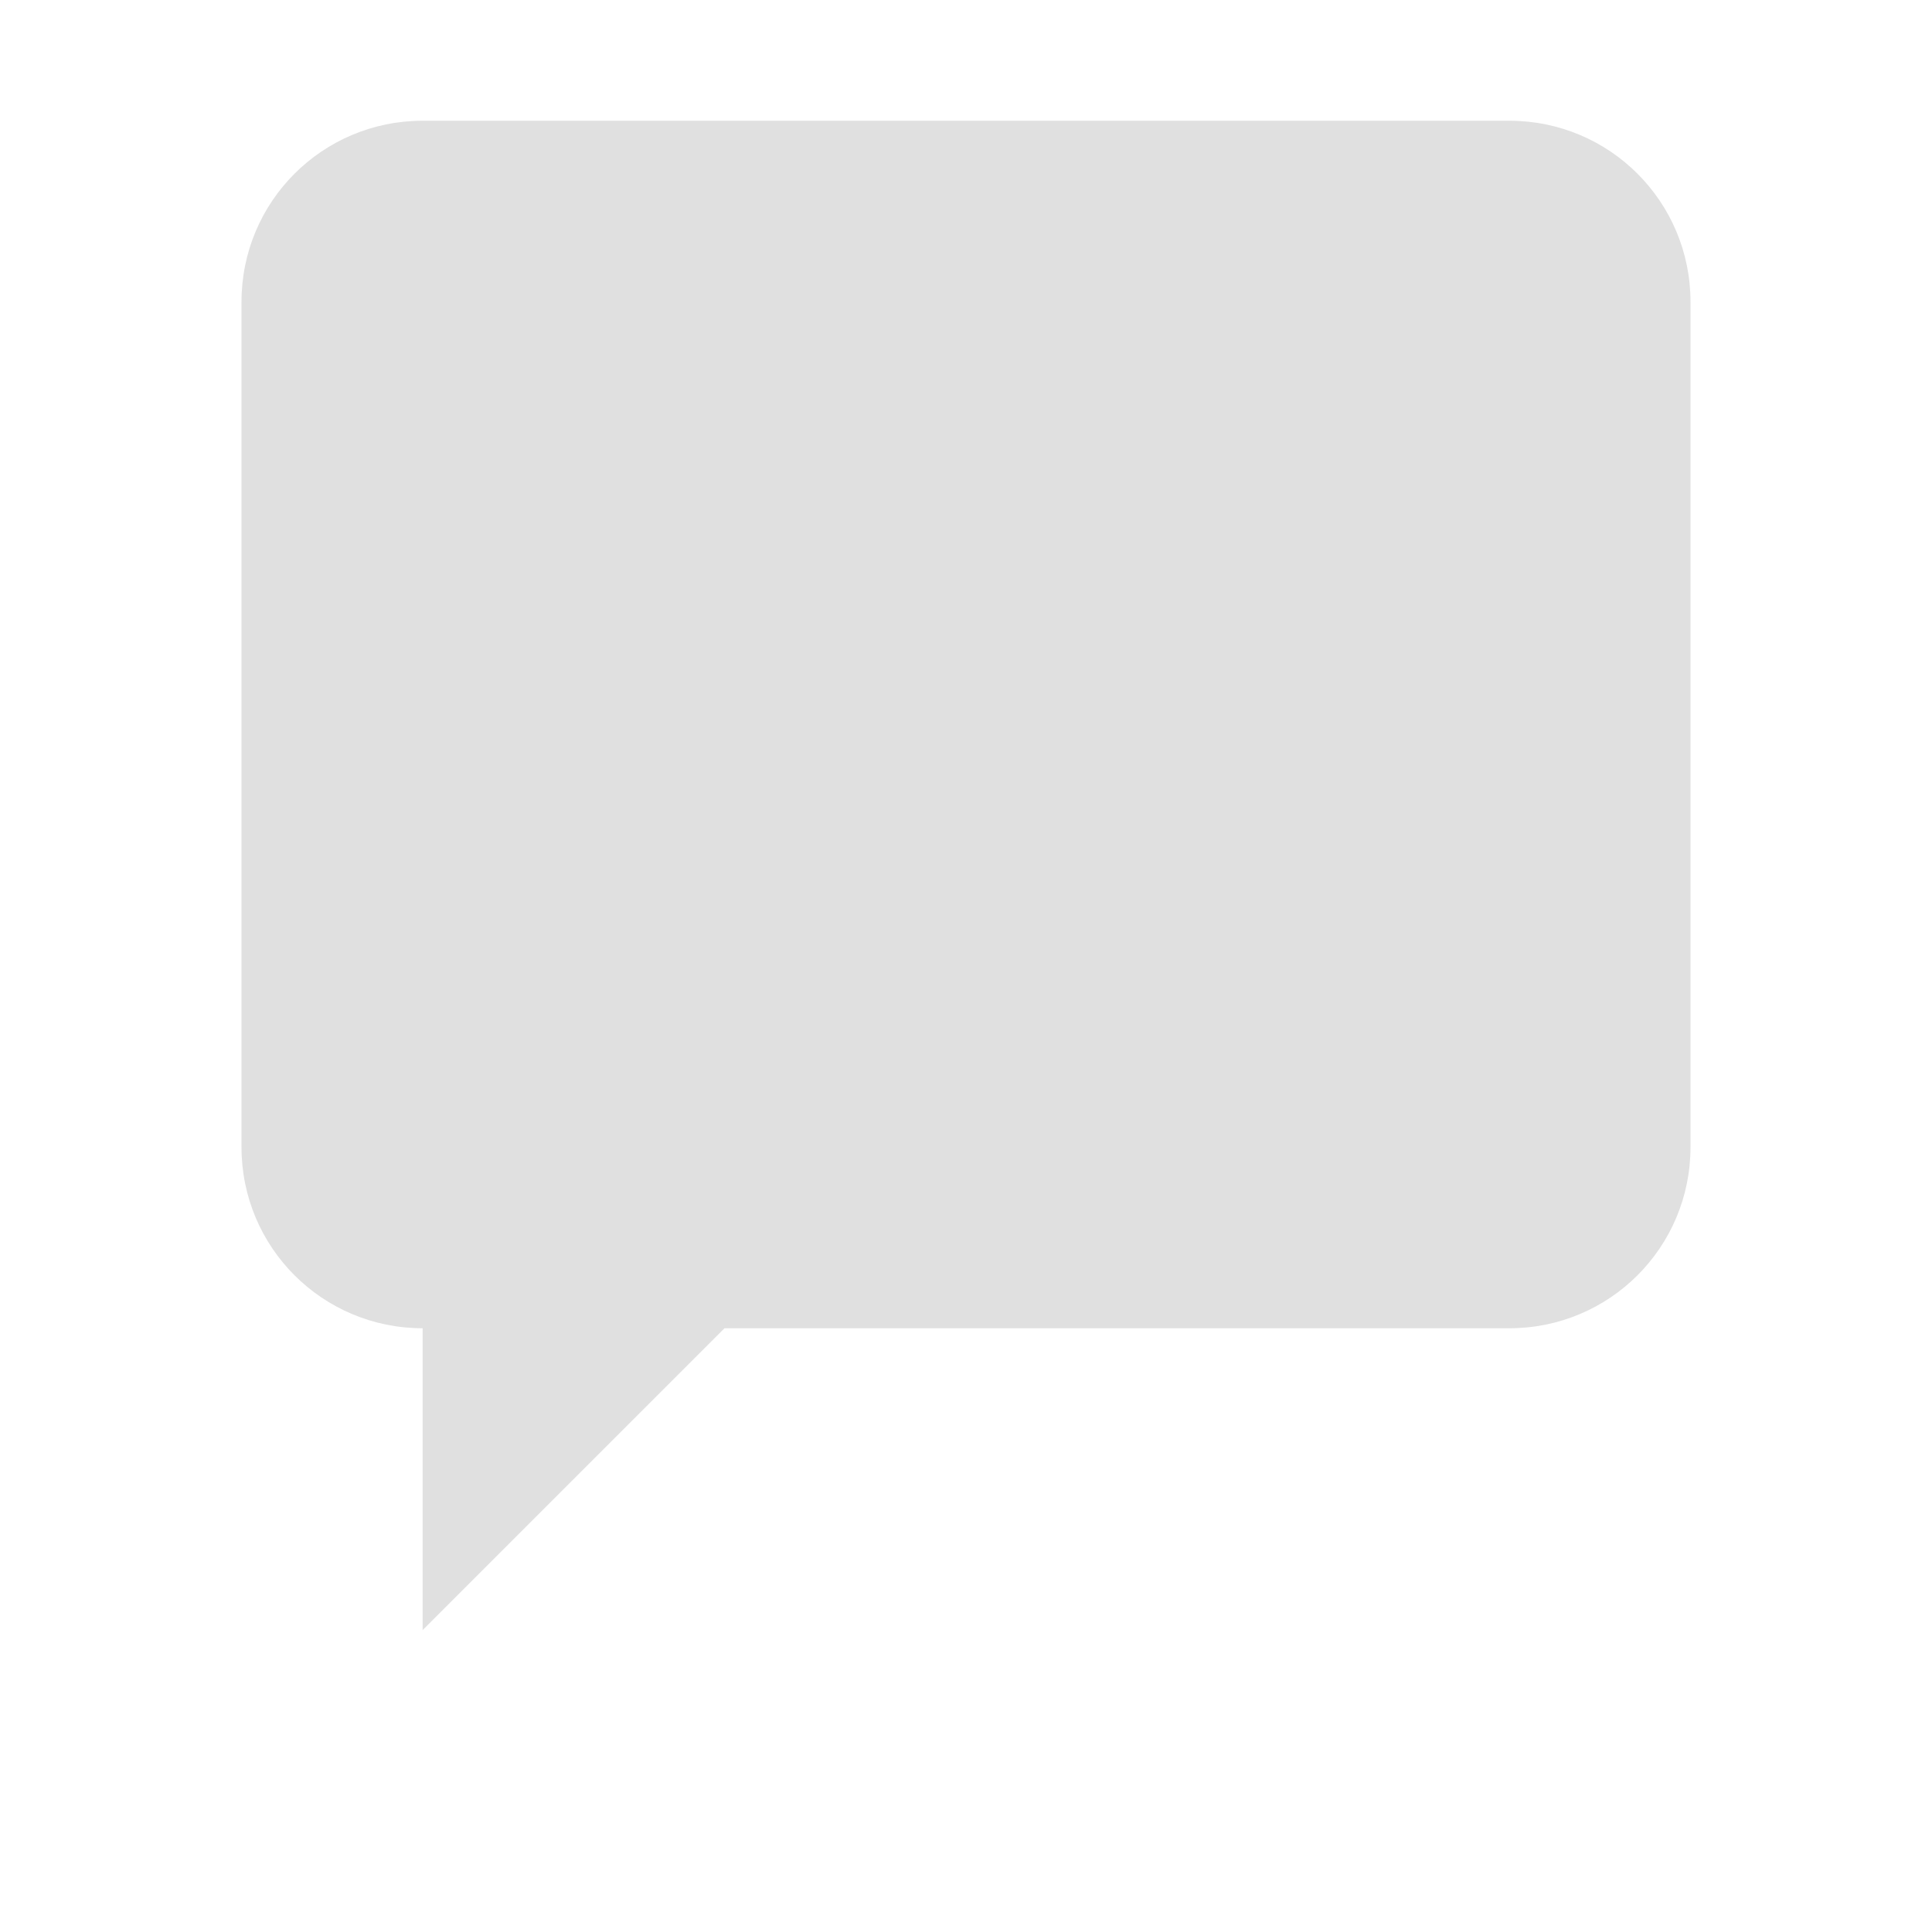
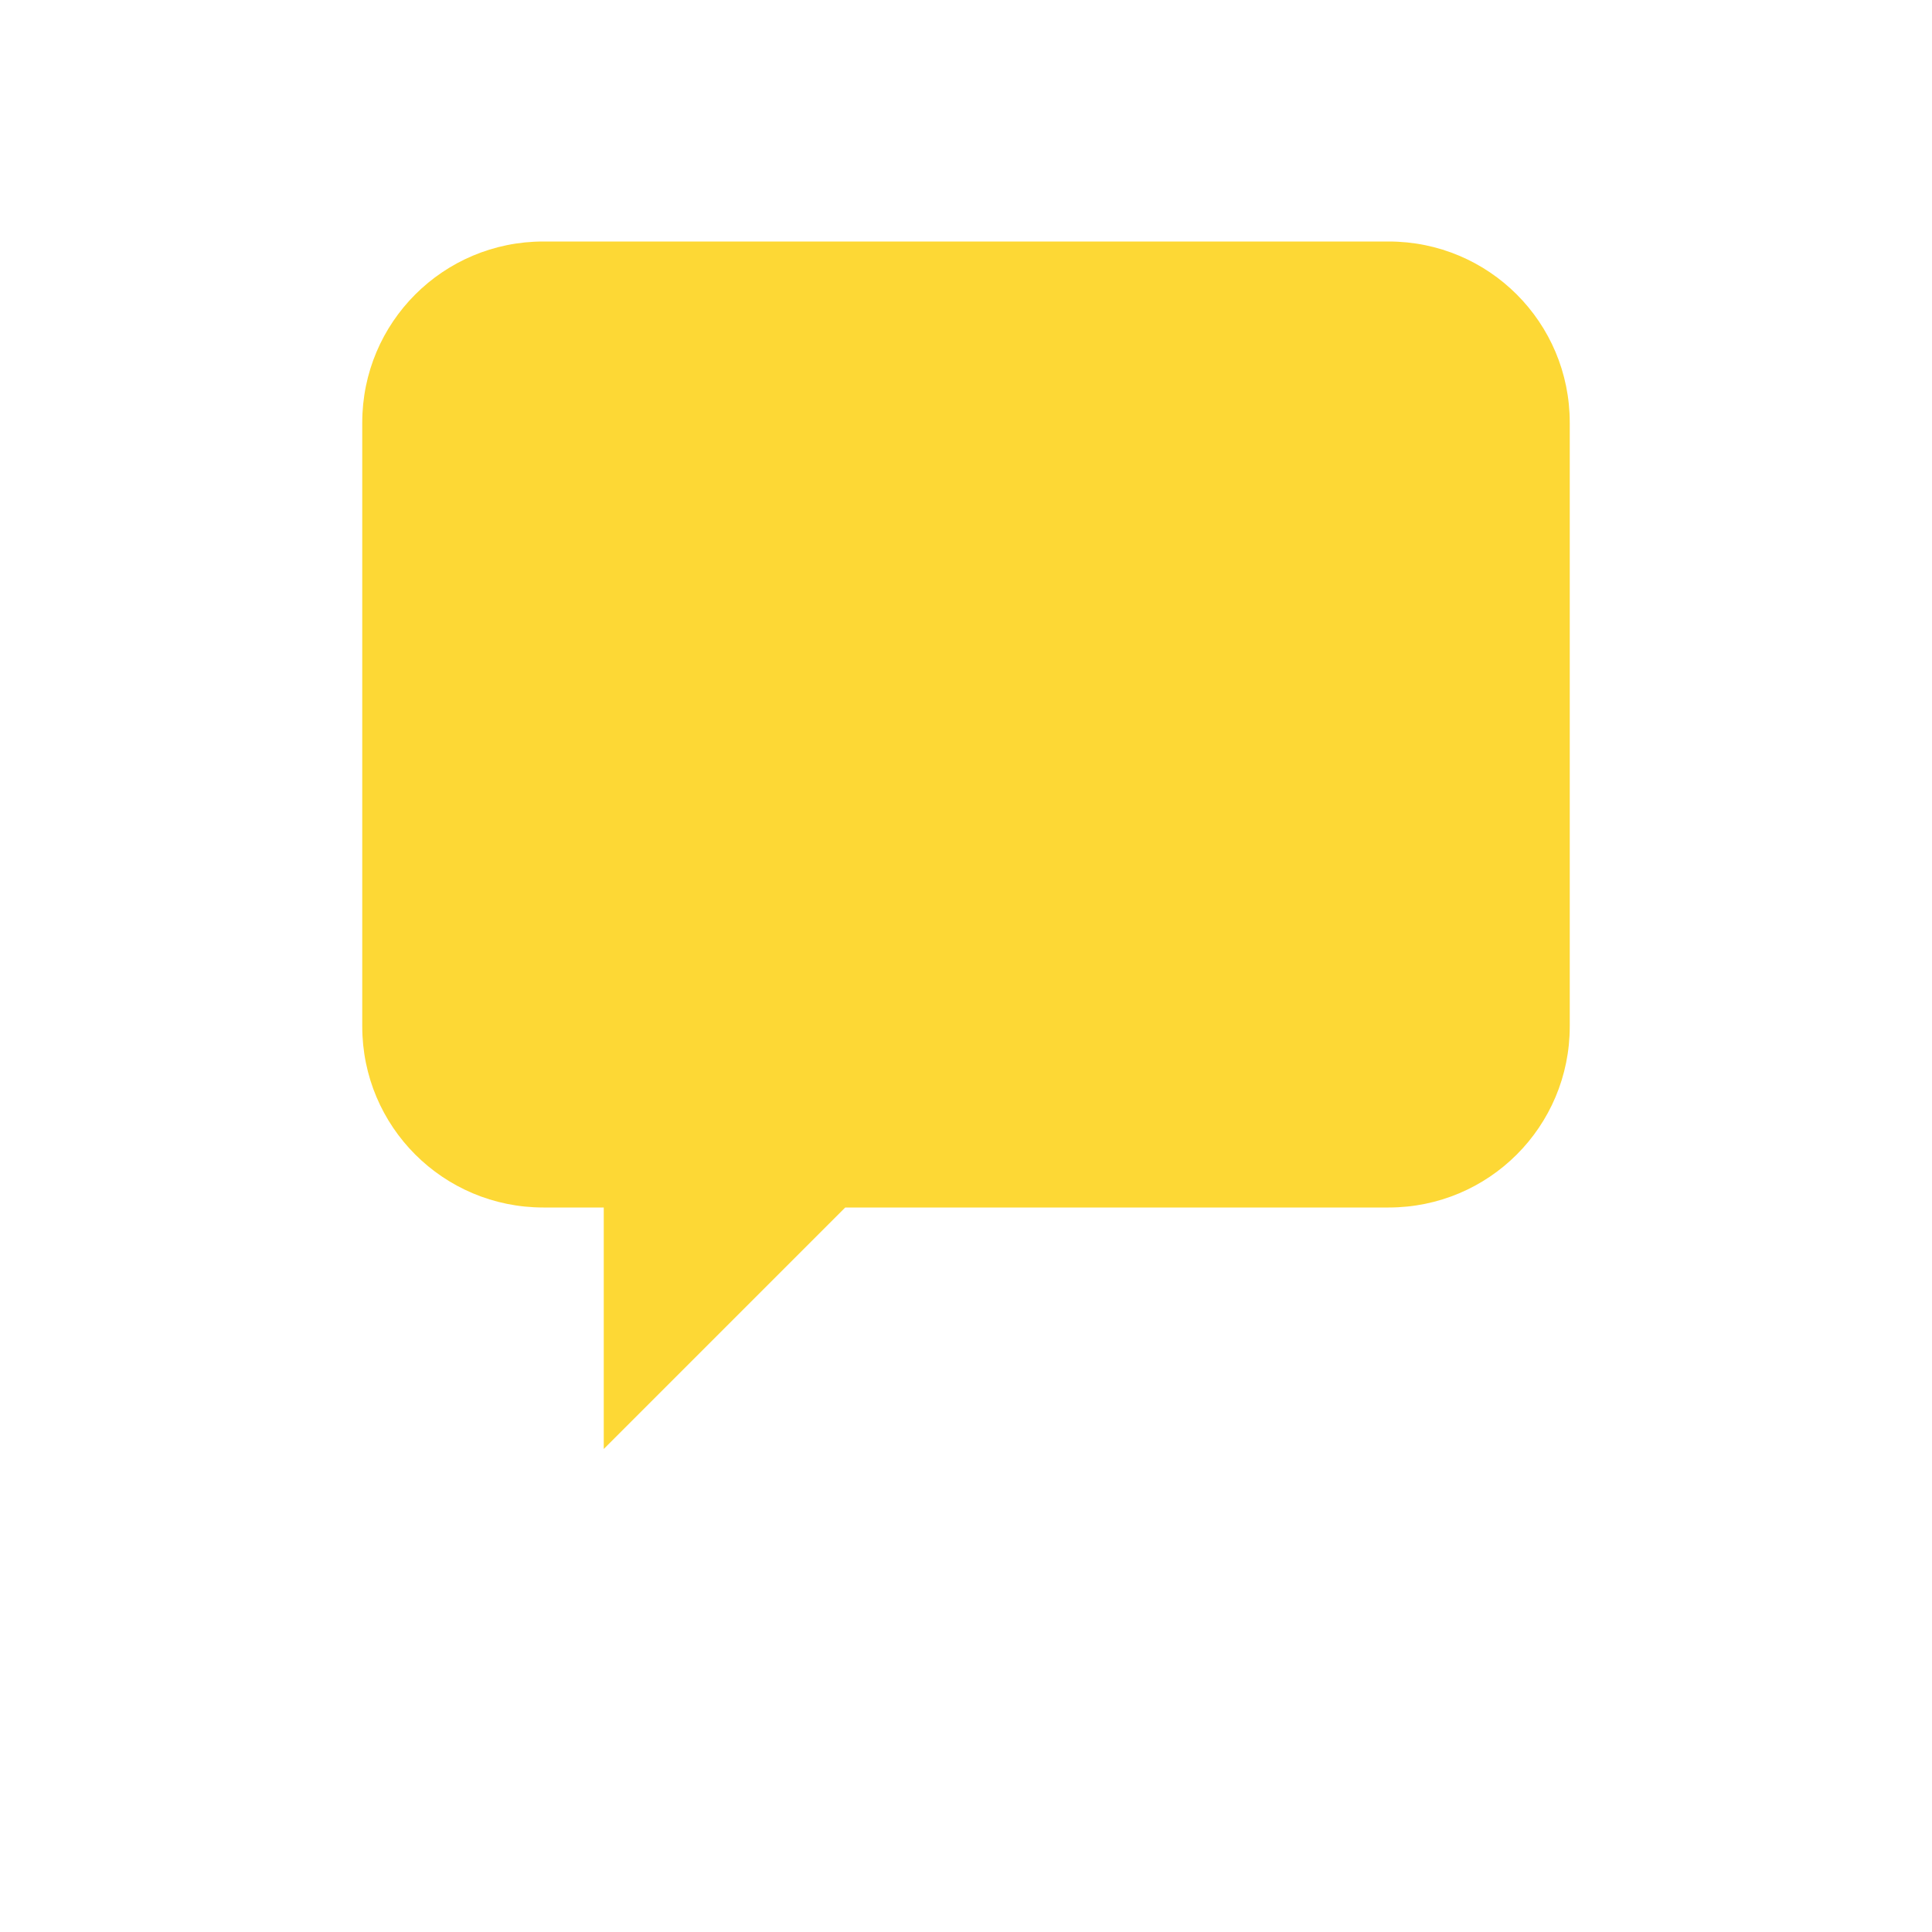
<svg xmlns="http://www.w3.org/2000/svg" width="16" height="16" viewBox="0 0 16 16" fill="none">
-   <path d="M2 2.5C2 1.67 2.67 1 3.5 1h9C13.33 1 14 1.67 14 2.5v7c0 .83-.67 1.5-1.5 1.5H6l-2.5 2.5V11H3.5C2.67 11 2 10.33 2 9.5v-7z" fill="#E0E0E0" />
+   <path d="M3 3.5C3 2.67 3.67 2 4.5 2h7c.83 0 1.5.67 1.5 1.5v5c0 .83-.67 1.5-1.5 1.5H7L5 12v-2h-.5C3.67 10 3 9.33 3 8.5v-5z" fill="#FDD835" />
</svg>
